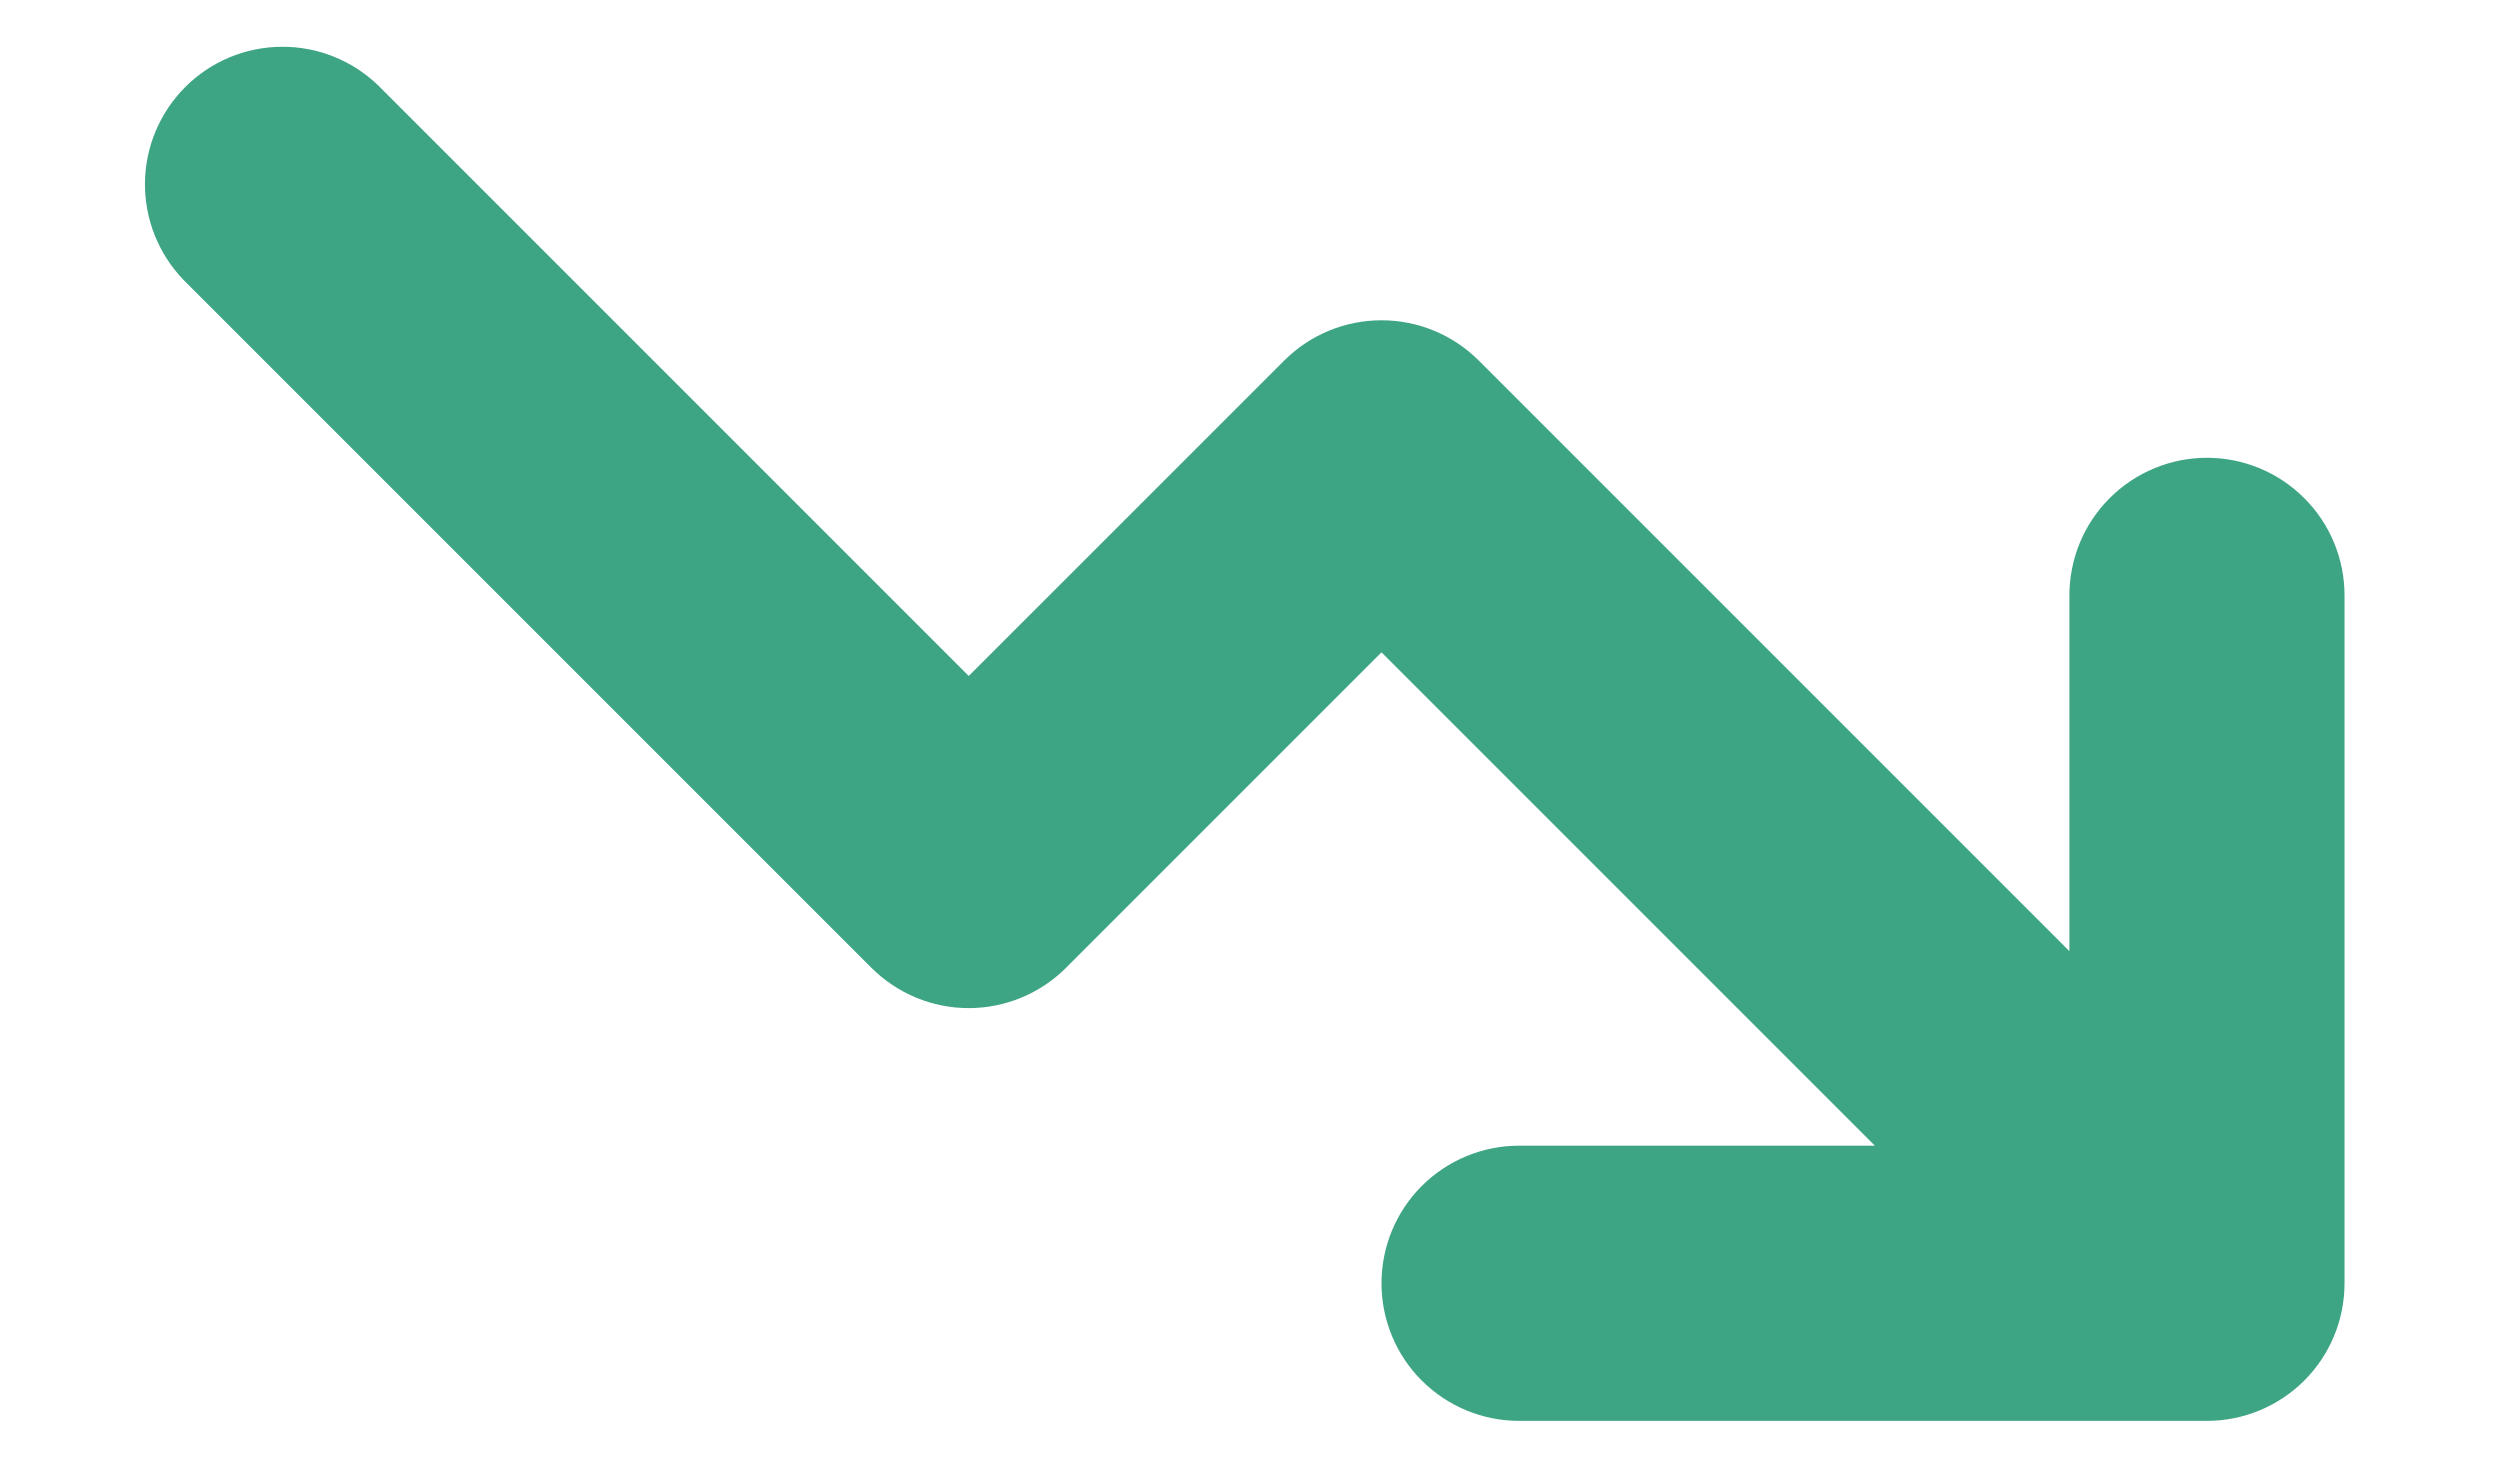
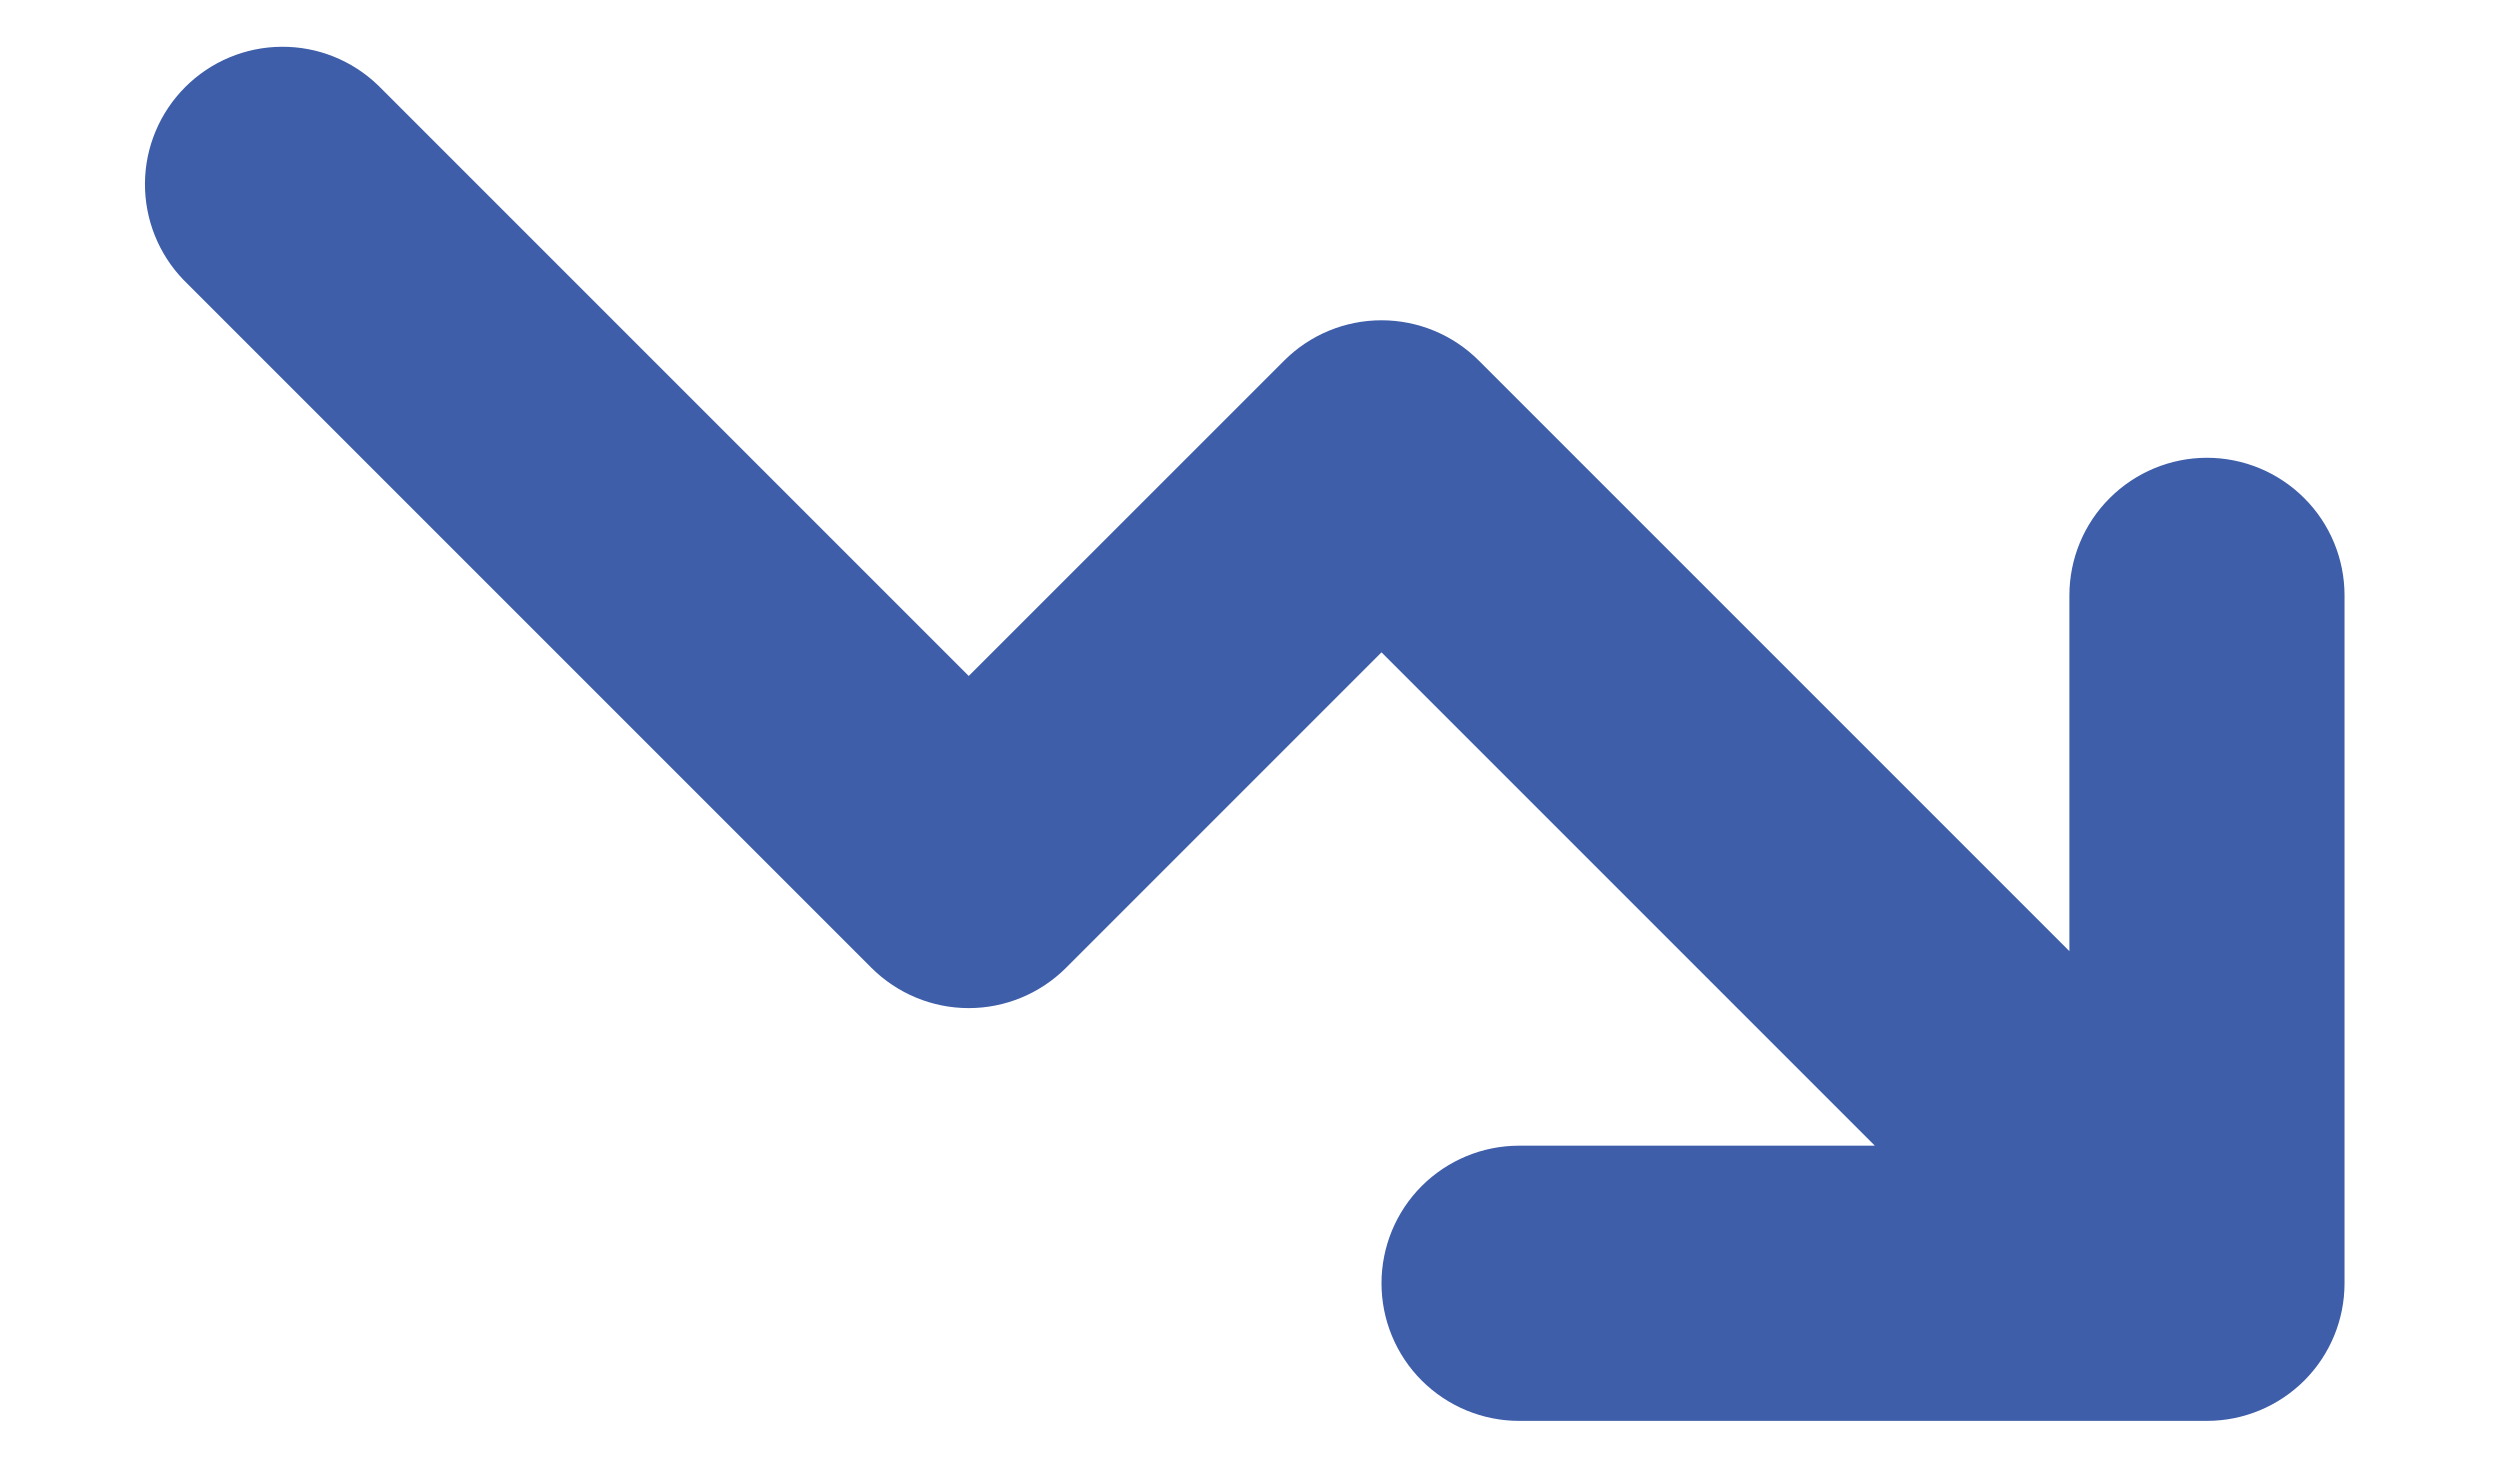
<svg xmlns="http://www.w3.org/2000/svg" width="27" height="16" viewBox="0 0 32 21" fill="none">
-   <path fill-rule="evenodd" clip-rule="evenodd" d="M19.814 16.24C19.297 16.24 18.801 16.446 18.435 16.811C18.069 17.177 17.864 17.673 17.864 18.191C17.864 18.708 18.069 19.204 18.435 19.57C18.801 19.935 19.297 20.141 19.814 20.141L29.565 20.141C30.082 20.141 30.578 19.935 30.944 19.57C31.31 19.204 31.515 18.708 31.515 18.191V8.44C31.515 7.922 31.31 7.426 30.944 7.061C30.578 6.695 30.082 6.489 29.565 6.489C29.048 6.489 28.552 6.695 28.186 7.061C27.82 7.426 27.615 7.922 27.615 8.44V13.483L19.243 5.111C18.877 4.745 18.381 4.54 17.864 4.54C17.347 4.54 16.851 4.745 16.485 5.111L12.013 9.582L3.641 1.21C3.273 0.855 2.781 0.658 2.269 0.663C1.758 0.667 1.269 0.872 0.907 1.234C0.546 1.595 0.34 2.085 0.336 2.596C0.332 3.107 0.528 3.6 0.883 3.968L10.634 13.719C11 14.084 11.496 14.29 12.013 14.29C12.53 14.29 13.026 14.084 13.392 13.719L17.864 9.247L24.857 16.24H19.814Z" fill="#3EA584" />
+   <path fill-rule="evenodd" clip-rule="evenodd" d="M19.814 16.24C19.297 16.24 18.801 16.446 18.435 16.811C18.069 17.177 17.864 17.673 17.864 18.191C17.864 18.708 18.069 19.204 18.435 19.57C18.801 19.935 19.297 20.141 19.814 20.141L29.565 20.141C30.082 20.141 30.578 19.935 30.944 19.57C31.31 19.204 31.515 18.708 31.515 18.191V8.44C31.515 7.922 31.31 7.426 30.944 7.061C30.578 6.695 30.082 6.489 29.565 6.489C29.048 6.489 28.552 6.695 28.186 7.061C27.82 7.426 27.615 7.922 27.615 8.44V13.483L19.243 5.111C18.877 4.745 18.381 4.54 17.864 4.54C17.347 4.54 16.851 4.745 16.485 5.111L12.013 9.582L3.641 1.21C3.273 0.855 2.781 0.658 2.269 0.663C1.758 0.667 1.269 0.872 0.907 1.234C0.546 1.595 0.34 2.085 0.336 2.596C0.332 3.107 0.528 3.6 0.883 3.968L10.634 13.719C11 14.084 11.496 14.29 12.013 14.29C12.53 14.29 13.026 14.084 13.392 13.719L17.864 9.247L24.857 16.24H19.814Z" fill="#3e5ea9" />
</svg>
